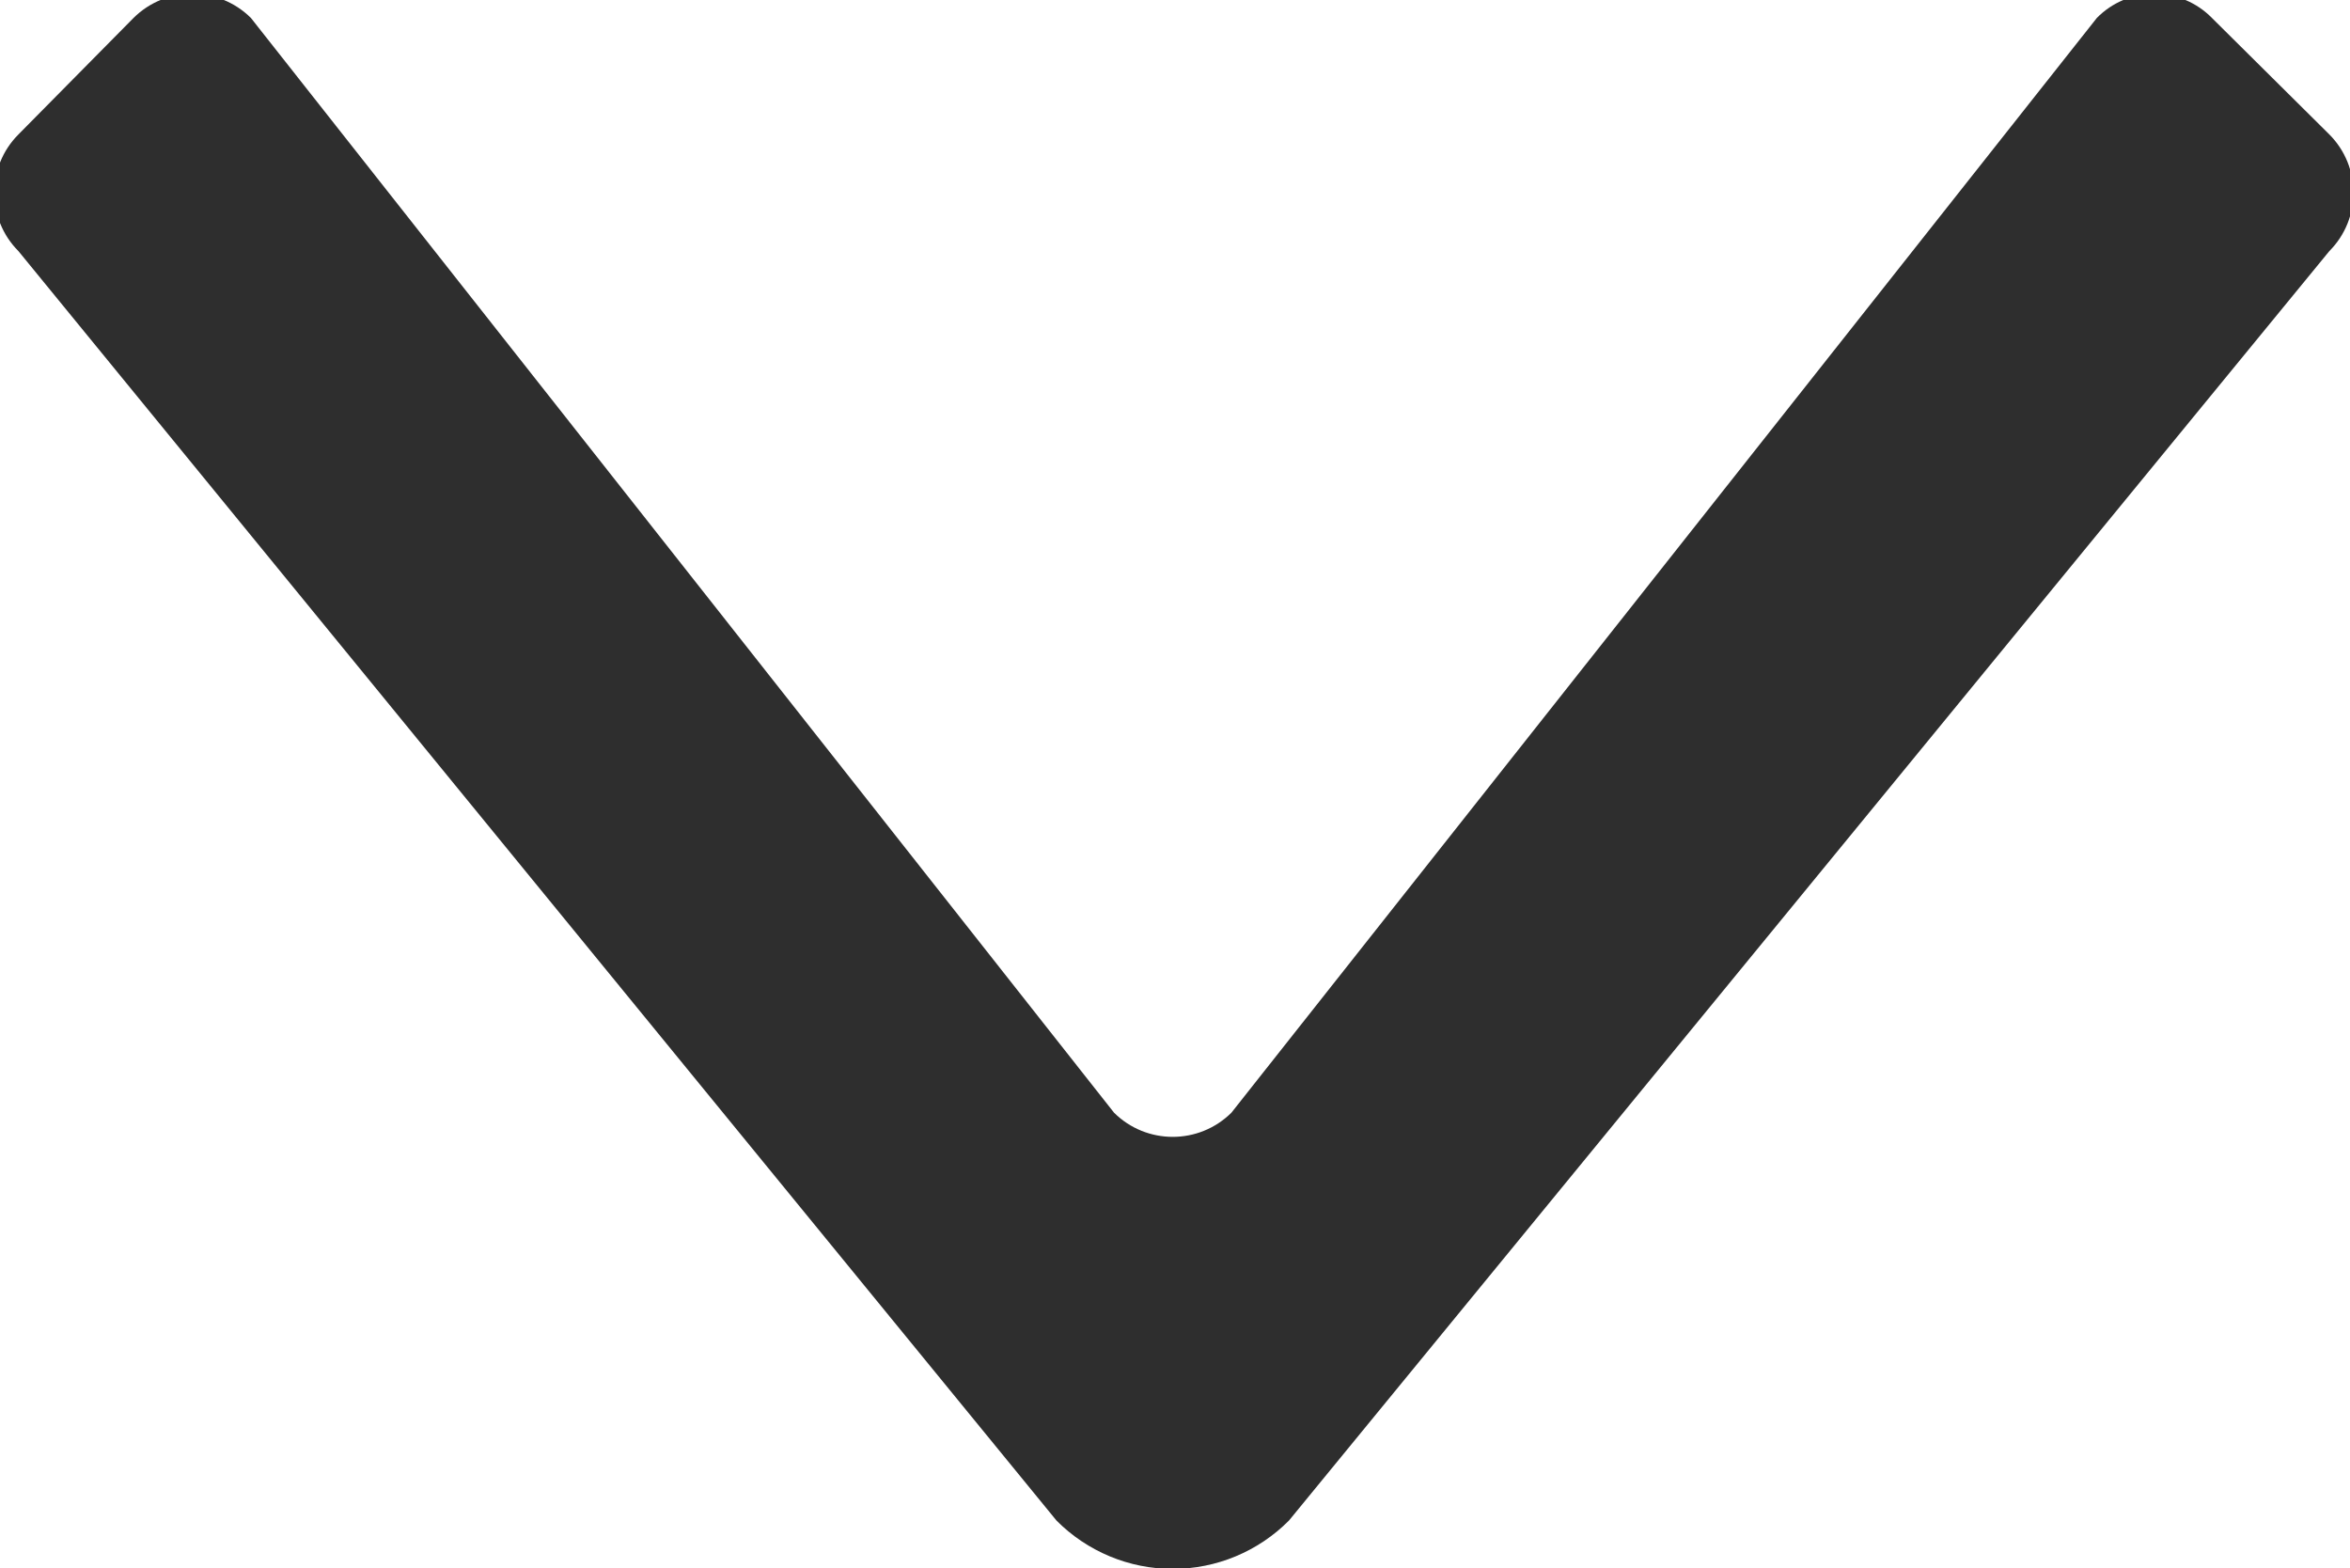
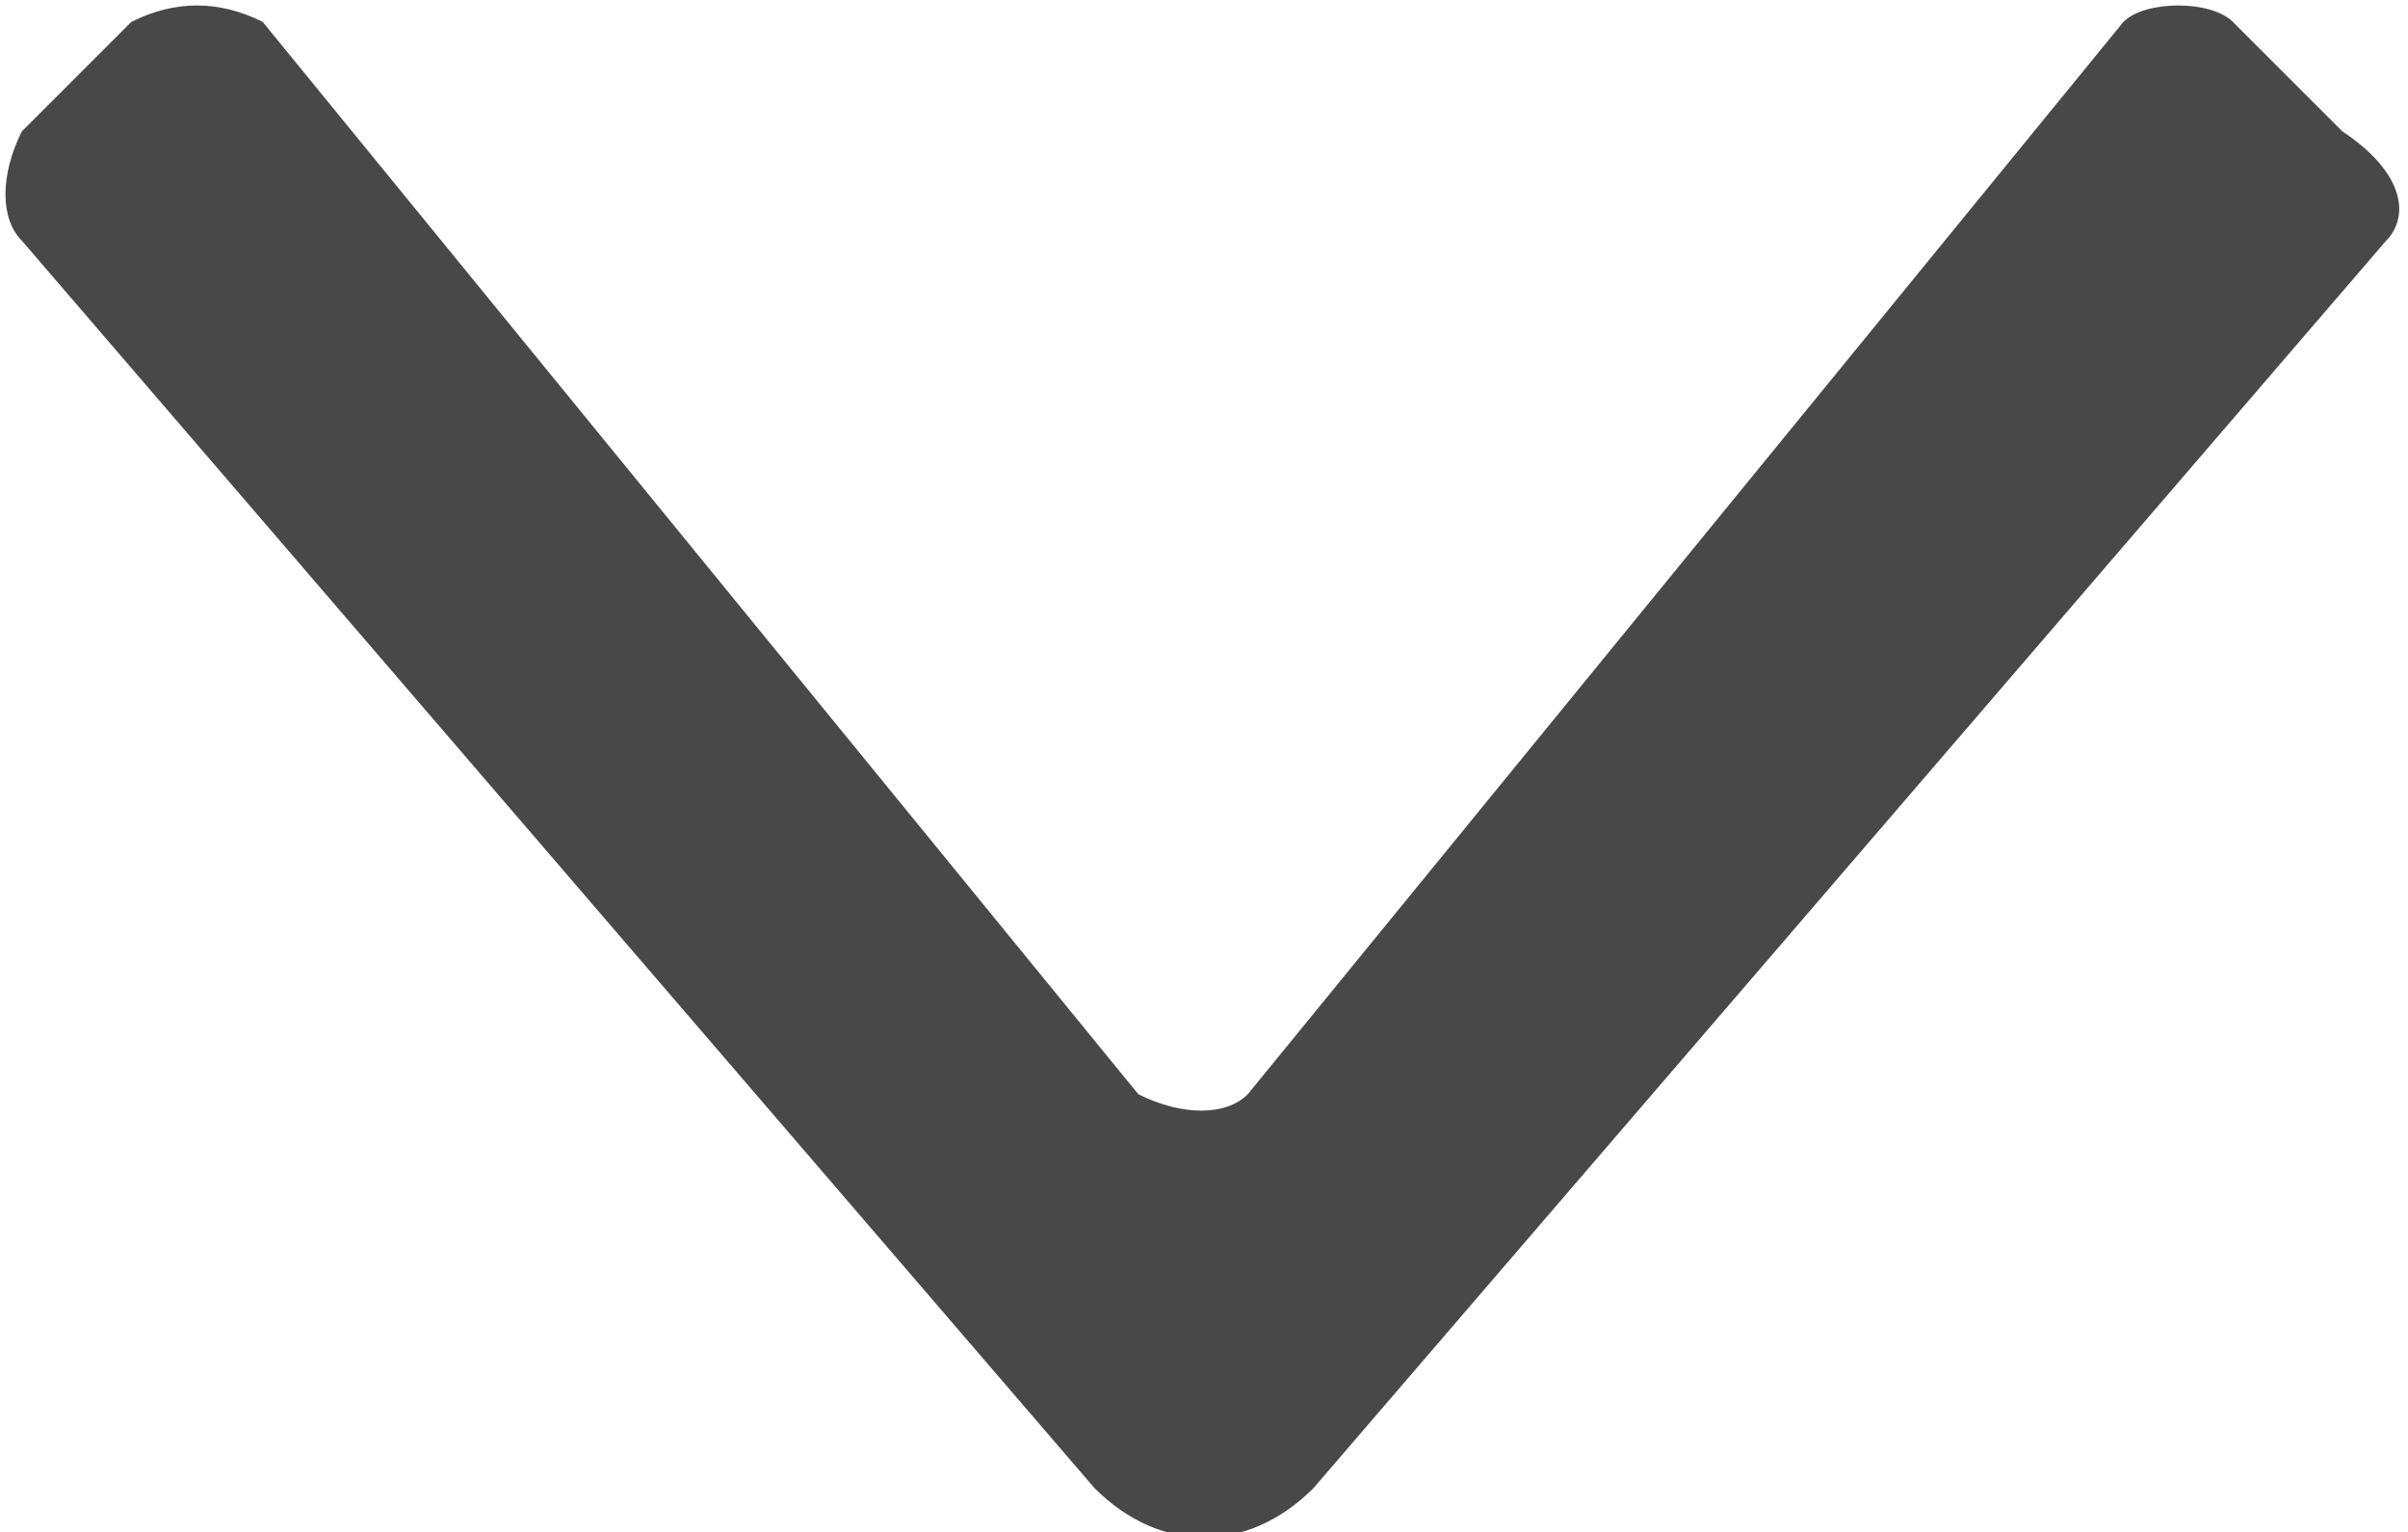
- <svg xmlns="http://www.w3.org/2000/svg" width="10.21" height="6.812" viewBox="0 0 10.21 6.812">
-   <defs>
-     <style>
-       .cls-1 {
-         fill: #2e2e2e;
-         fill-rule: evenodd;
-       }
-     </style>
-   </defs>
-   <path id="Left_Arrow_copy_3" data-name="Left Arrow copy 3" class="cls-1" d="M2206.5,868.341l-4.52,5.515a0.712,0.712,0,0,1-1.01,0l-4.51-5.515a0.359,0.359,0,0,1,0-.507l0.5-.506a0.362,0.362,0,0,1,.51,0l3.75,4.756a0.362,0.362,0,0,0,.51,0l3.76-4.756a0.35,0.35,0,0,1,.5,0l0.51,0.506a0.359,0.359,0,0,1,0,.507h0Z" transform="translate(-2196.38 -867.25)" />
+ <svg xmlns="http://www.w3.org/2000/svg" version="1.1" id="Layer_1" x="0px" y="0px" viewBox="0 0 11 7" style="enable-background:new 0 0 11 7;" xml:space="preserve">
+   <style type="text/css">
+ 	.st0{fill:#484848;}
+ </style>
+   <path id="Left_Arrow_copy_3" class="st0" d="M10.9,1.1L6,6.8C5.7,7.1,5.3,7.1,5,6.8c0,0,0,0,0,0L0.1,1.1C0,1,0,0.8,0.1,0.6l0.5-0.5  C0.8,0,1,0,1.2,0.1l4,4.9c0.2,0.1,0.4,0.1,0.5,0l4-4.9c0.1-0.1,0.4-0.1,0.5,0c0,0,0,0,0,0l0.5,0.5C11,0.8,11,1,10.9,1.1L10.9,1.1z" />
</svg>
